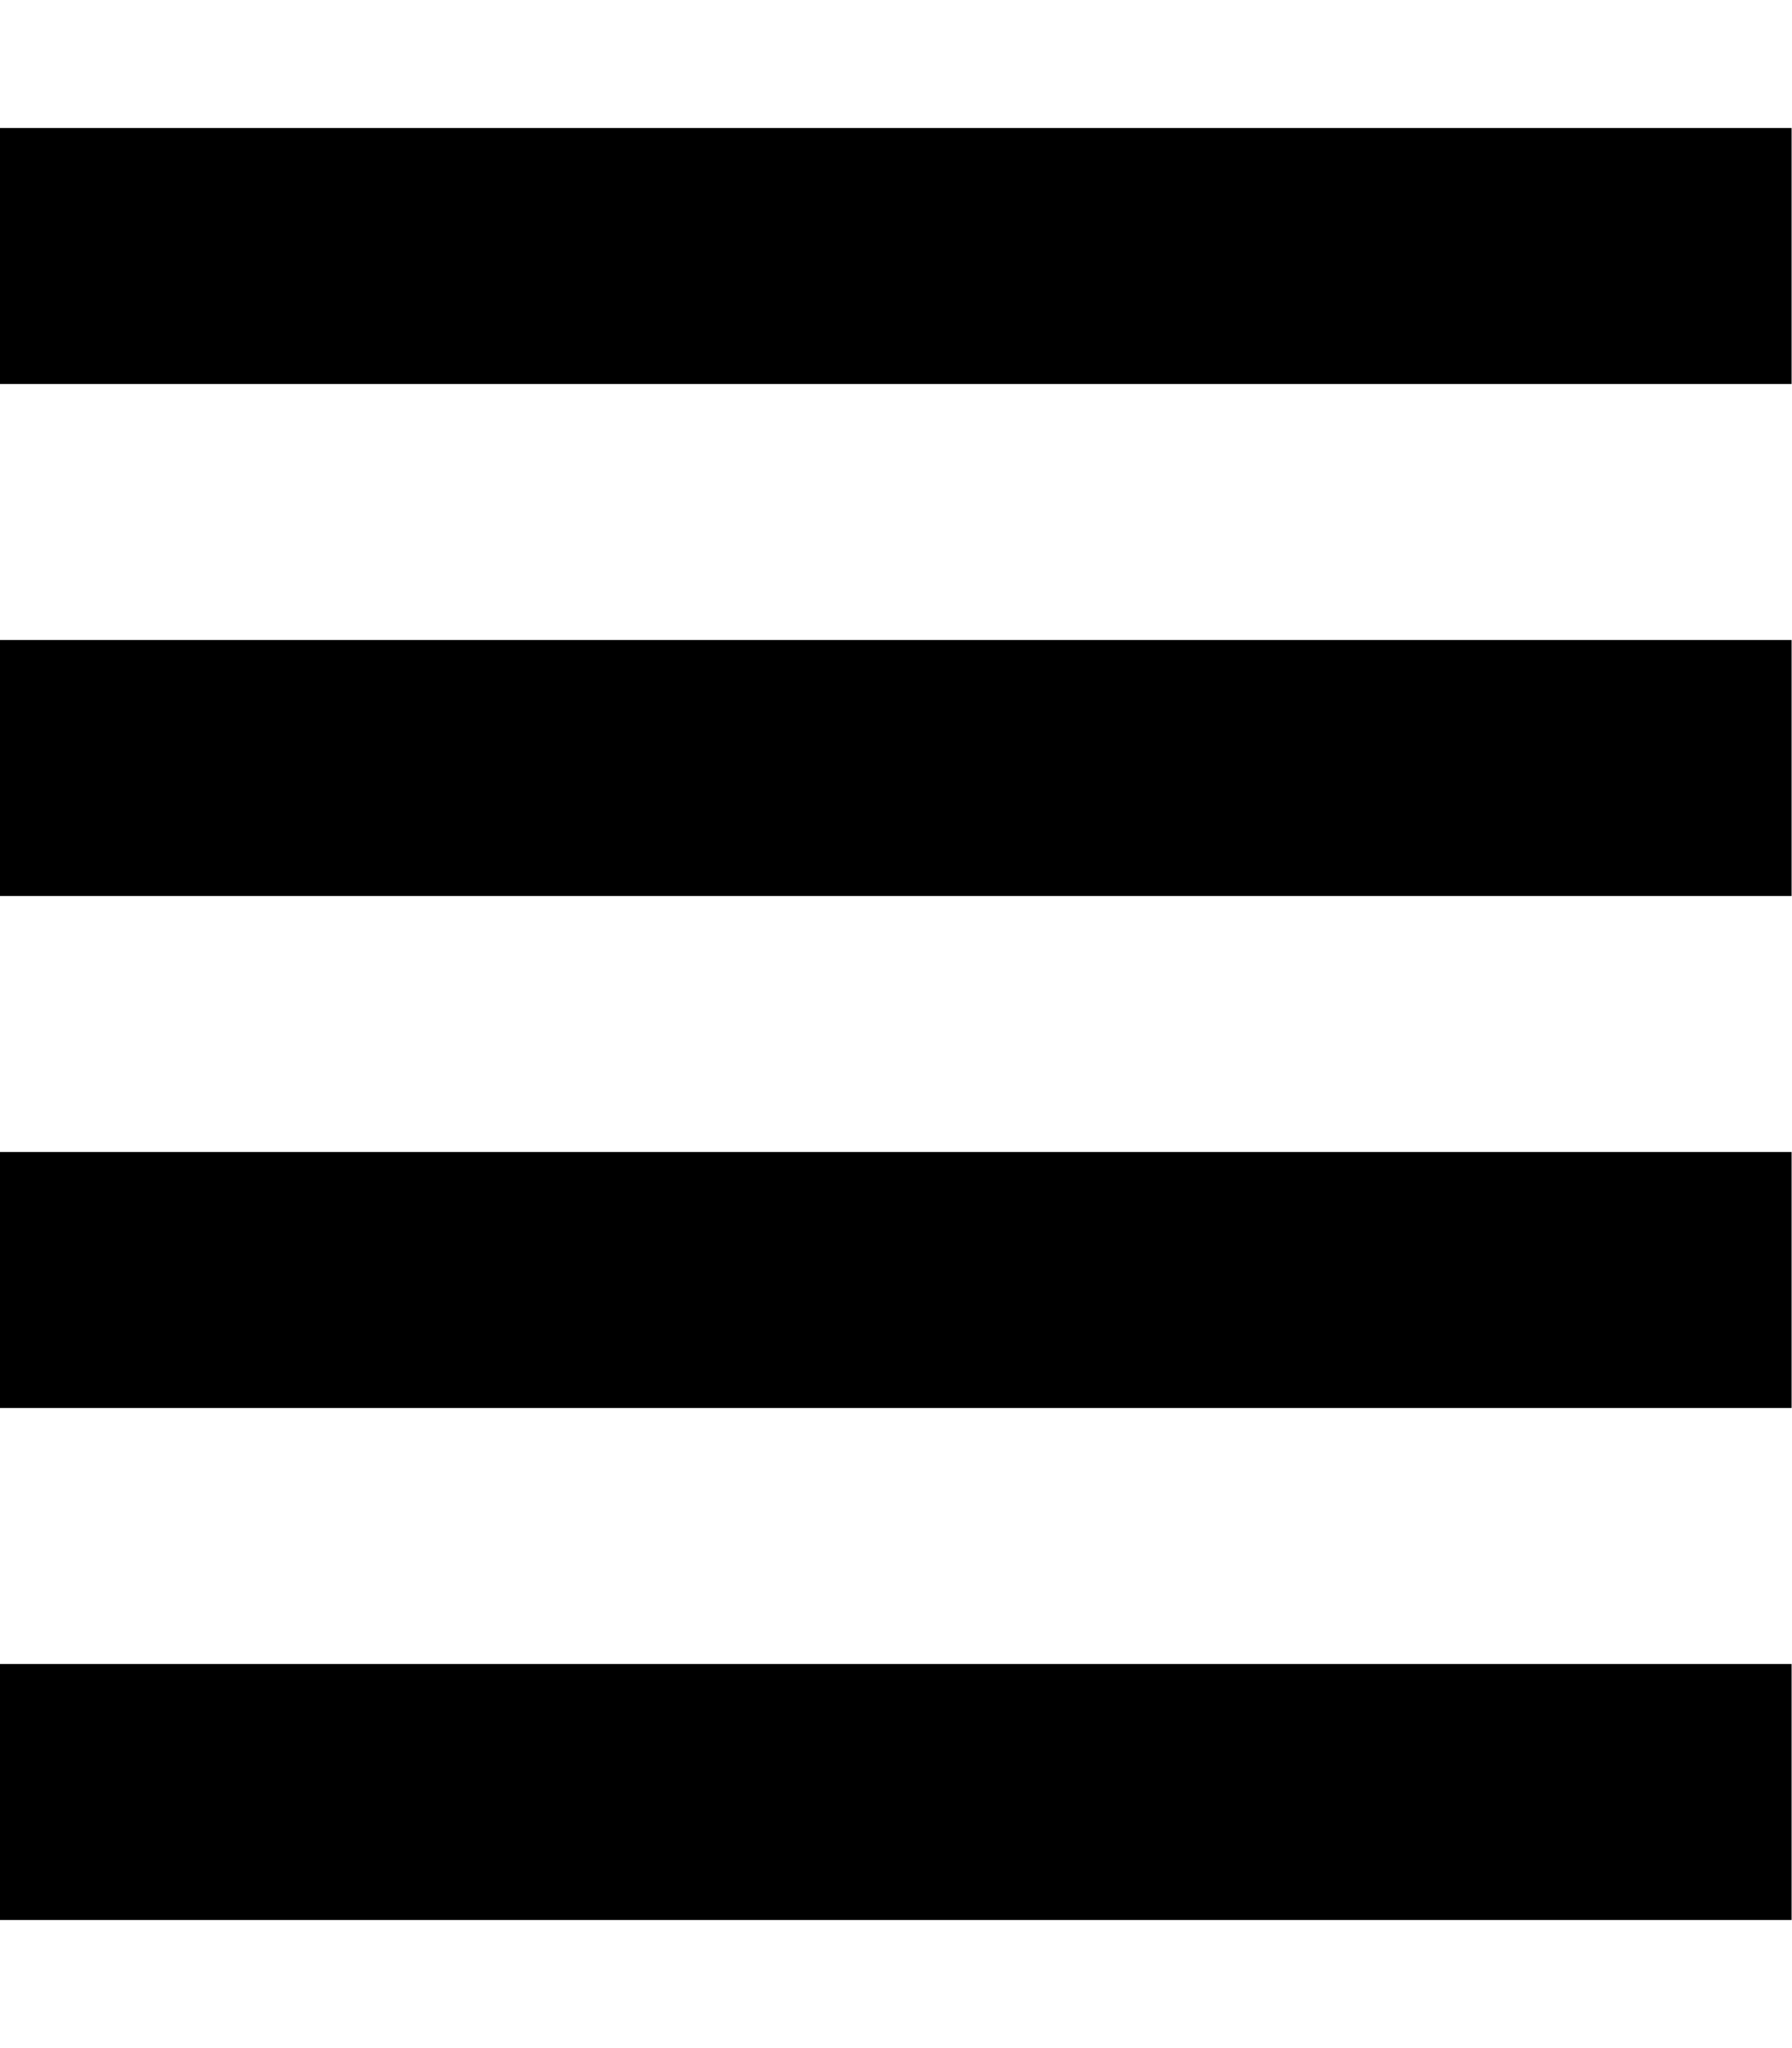
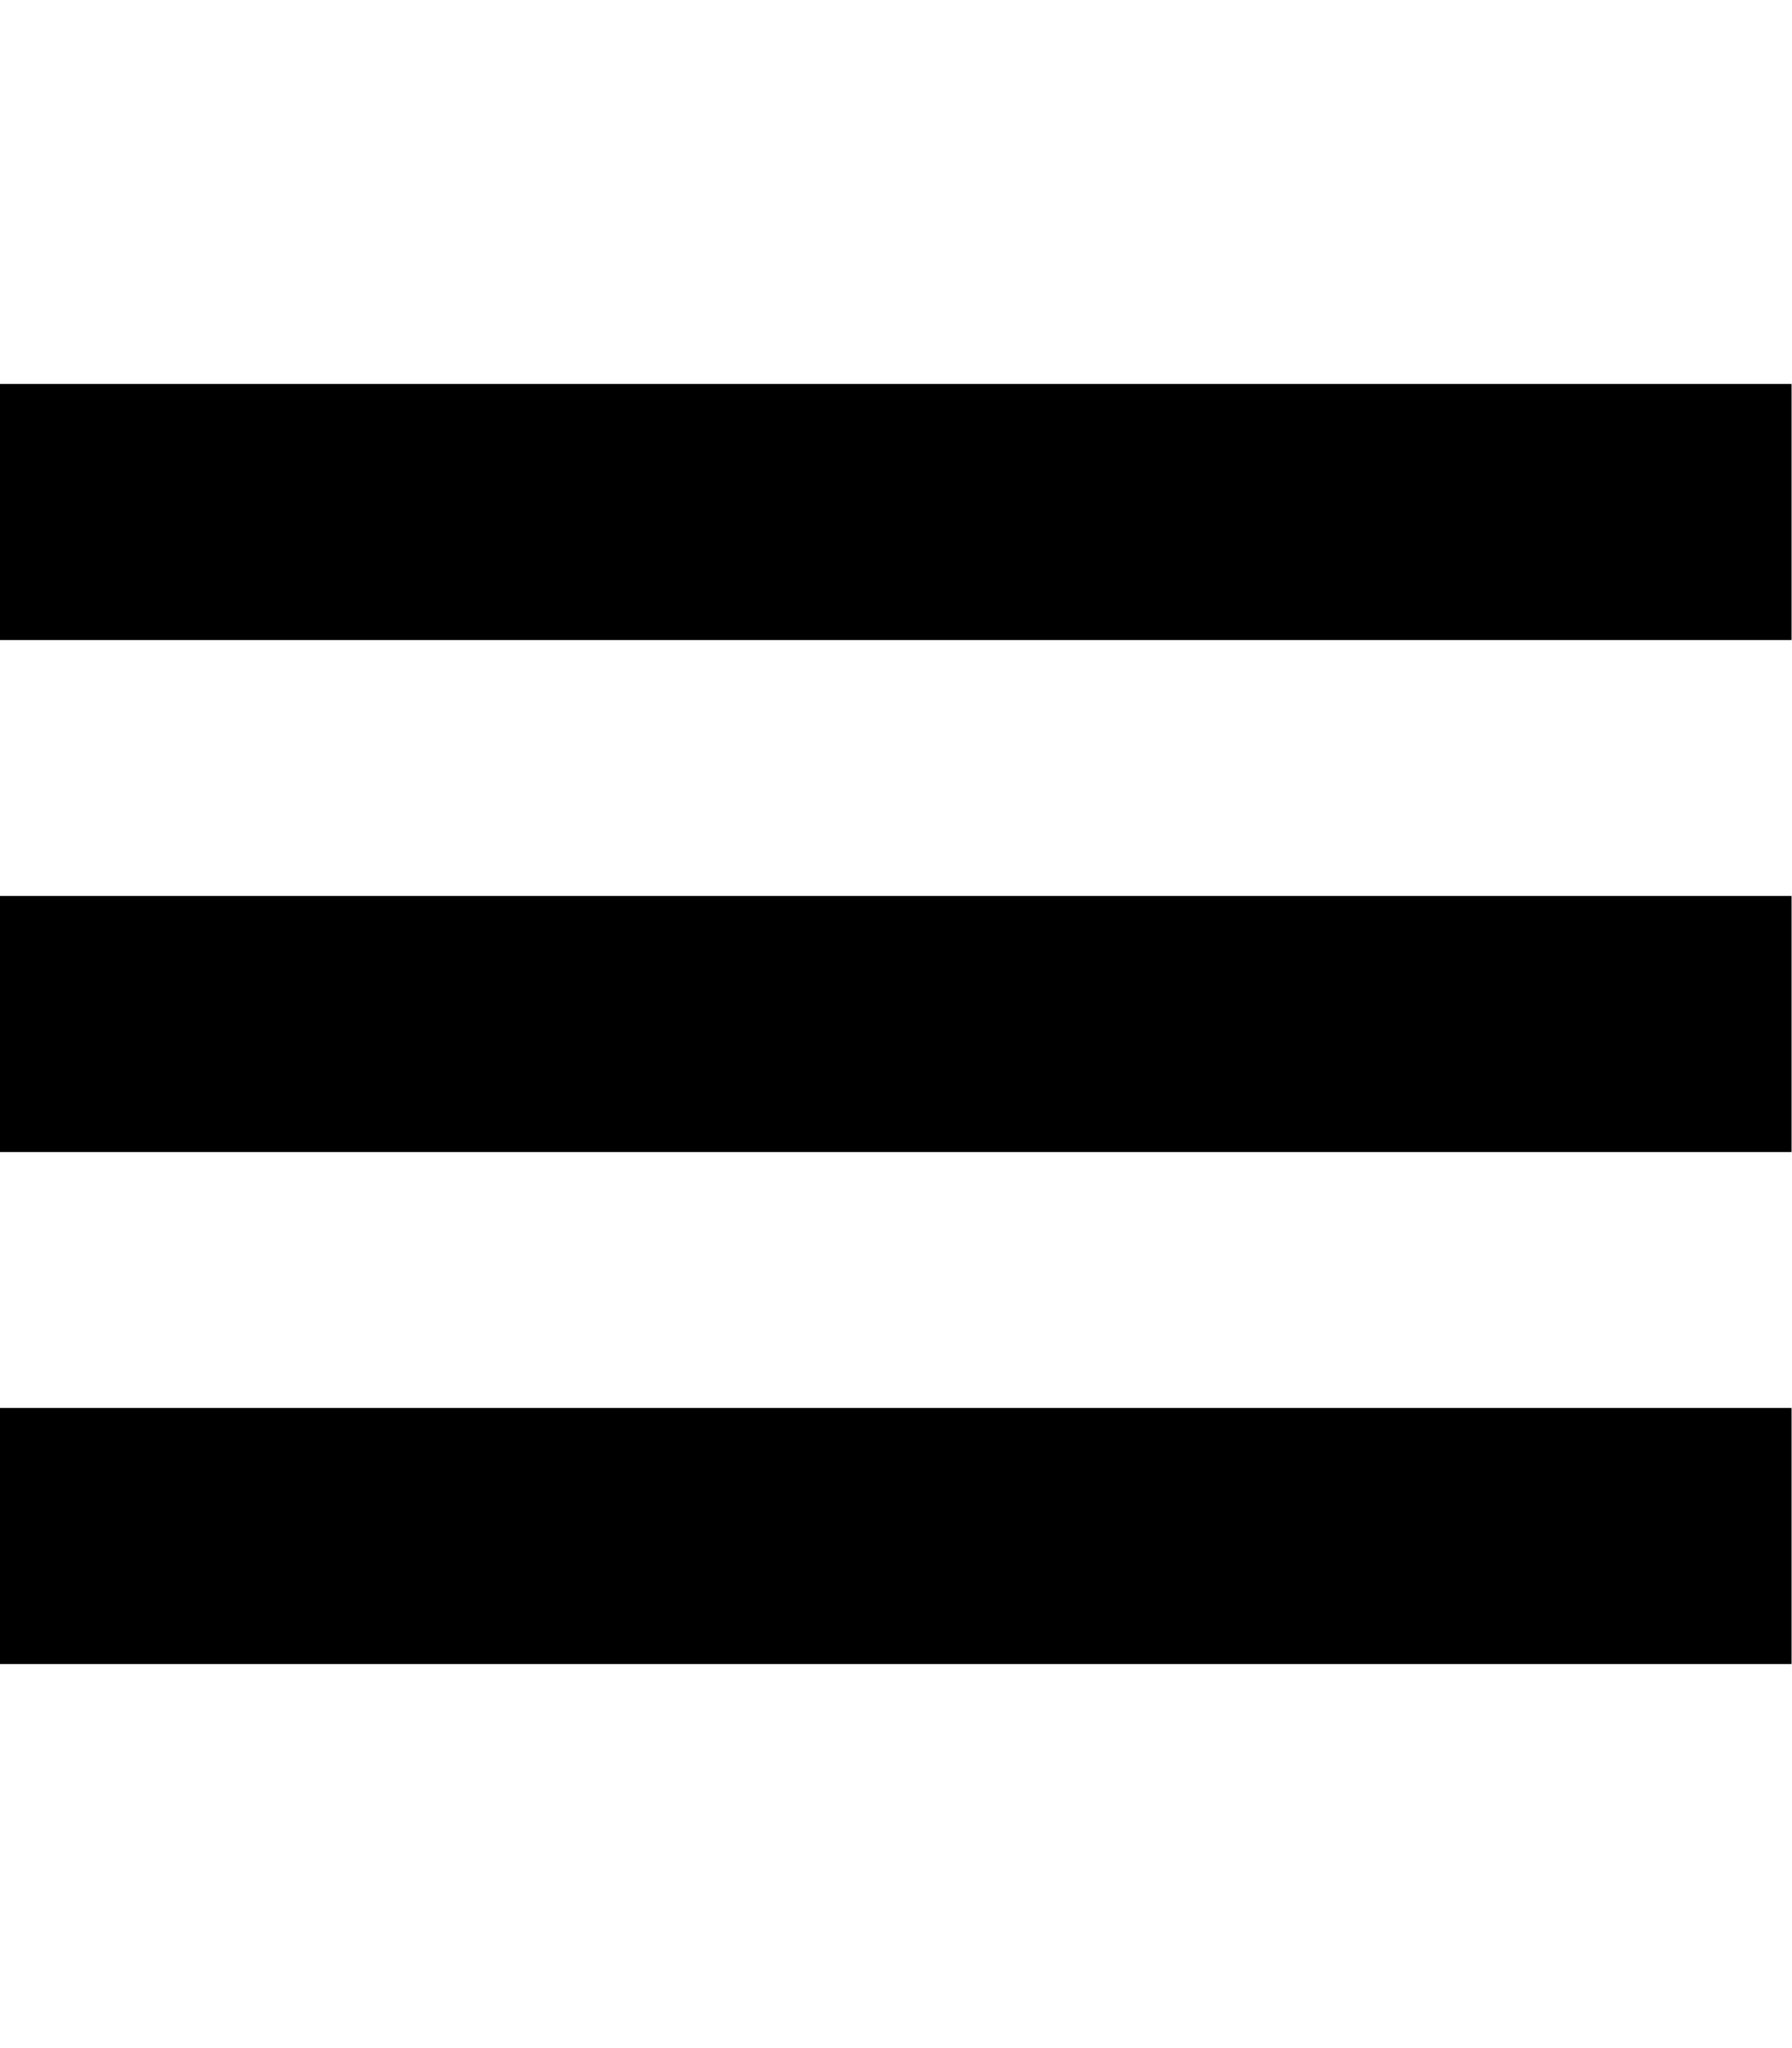
<svg xmlns="http://www.w3.org/2000/svg" version="1.1" id="Layer_1" x="0px" y="0px" width="896px" height="1024px" viewBox="0 0 896 1024" enable-background="new 0 0 896 1024" xml:space="preserve">
-   <path d="M0,960V832h896v128H0z M0,704V576h896v128H0z M0,448V320h896v128H0z M0,192V64h896v128H0z" />
+   <path d="M0,832V704h896v128H0z M0,576V448h896v128H0z M0,320V192h896v128H0z" />
</svg>
